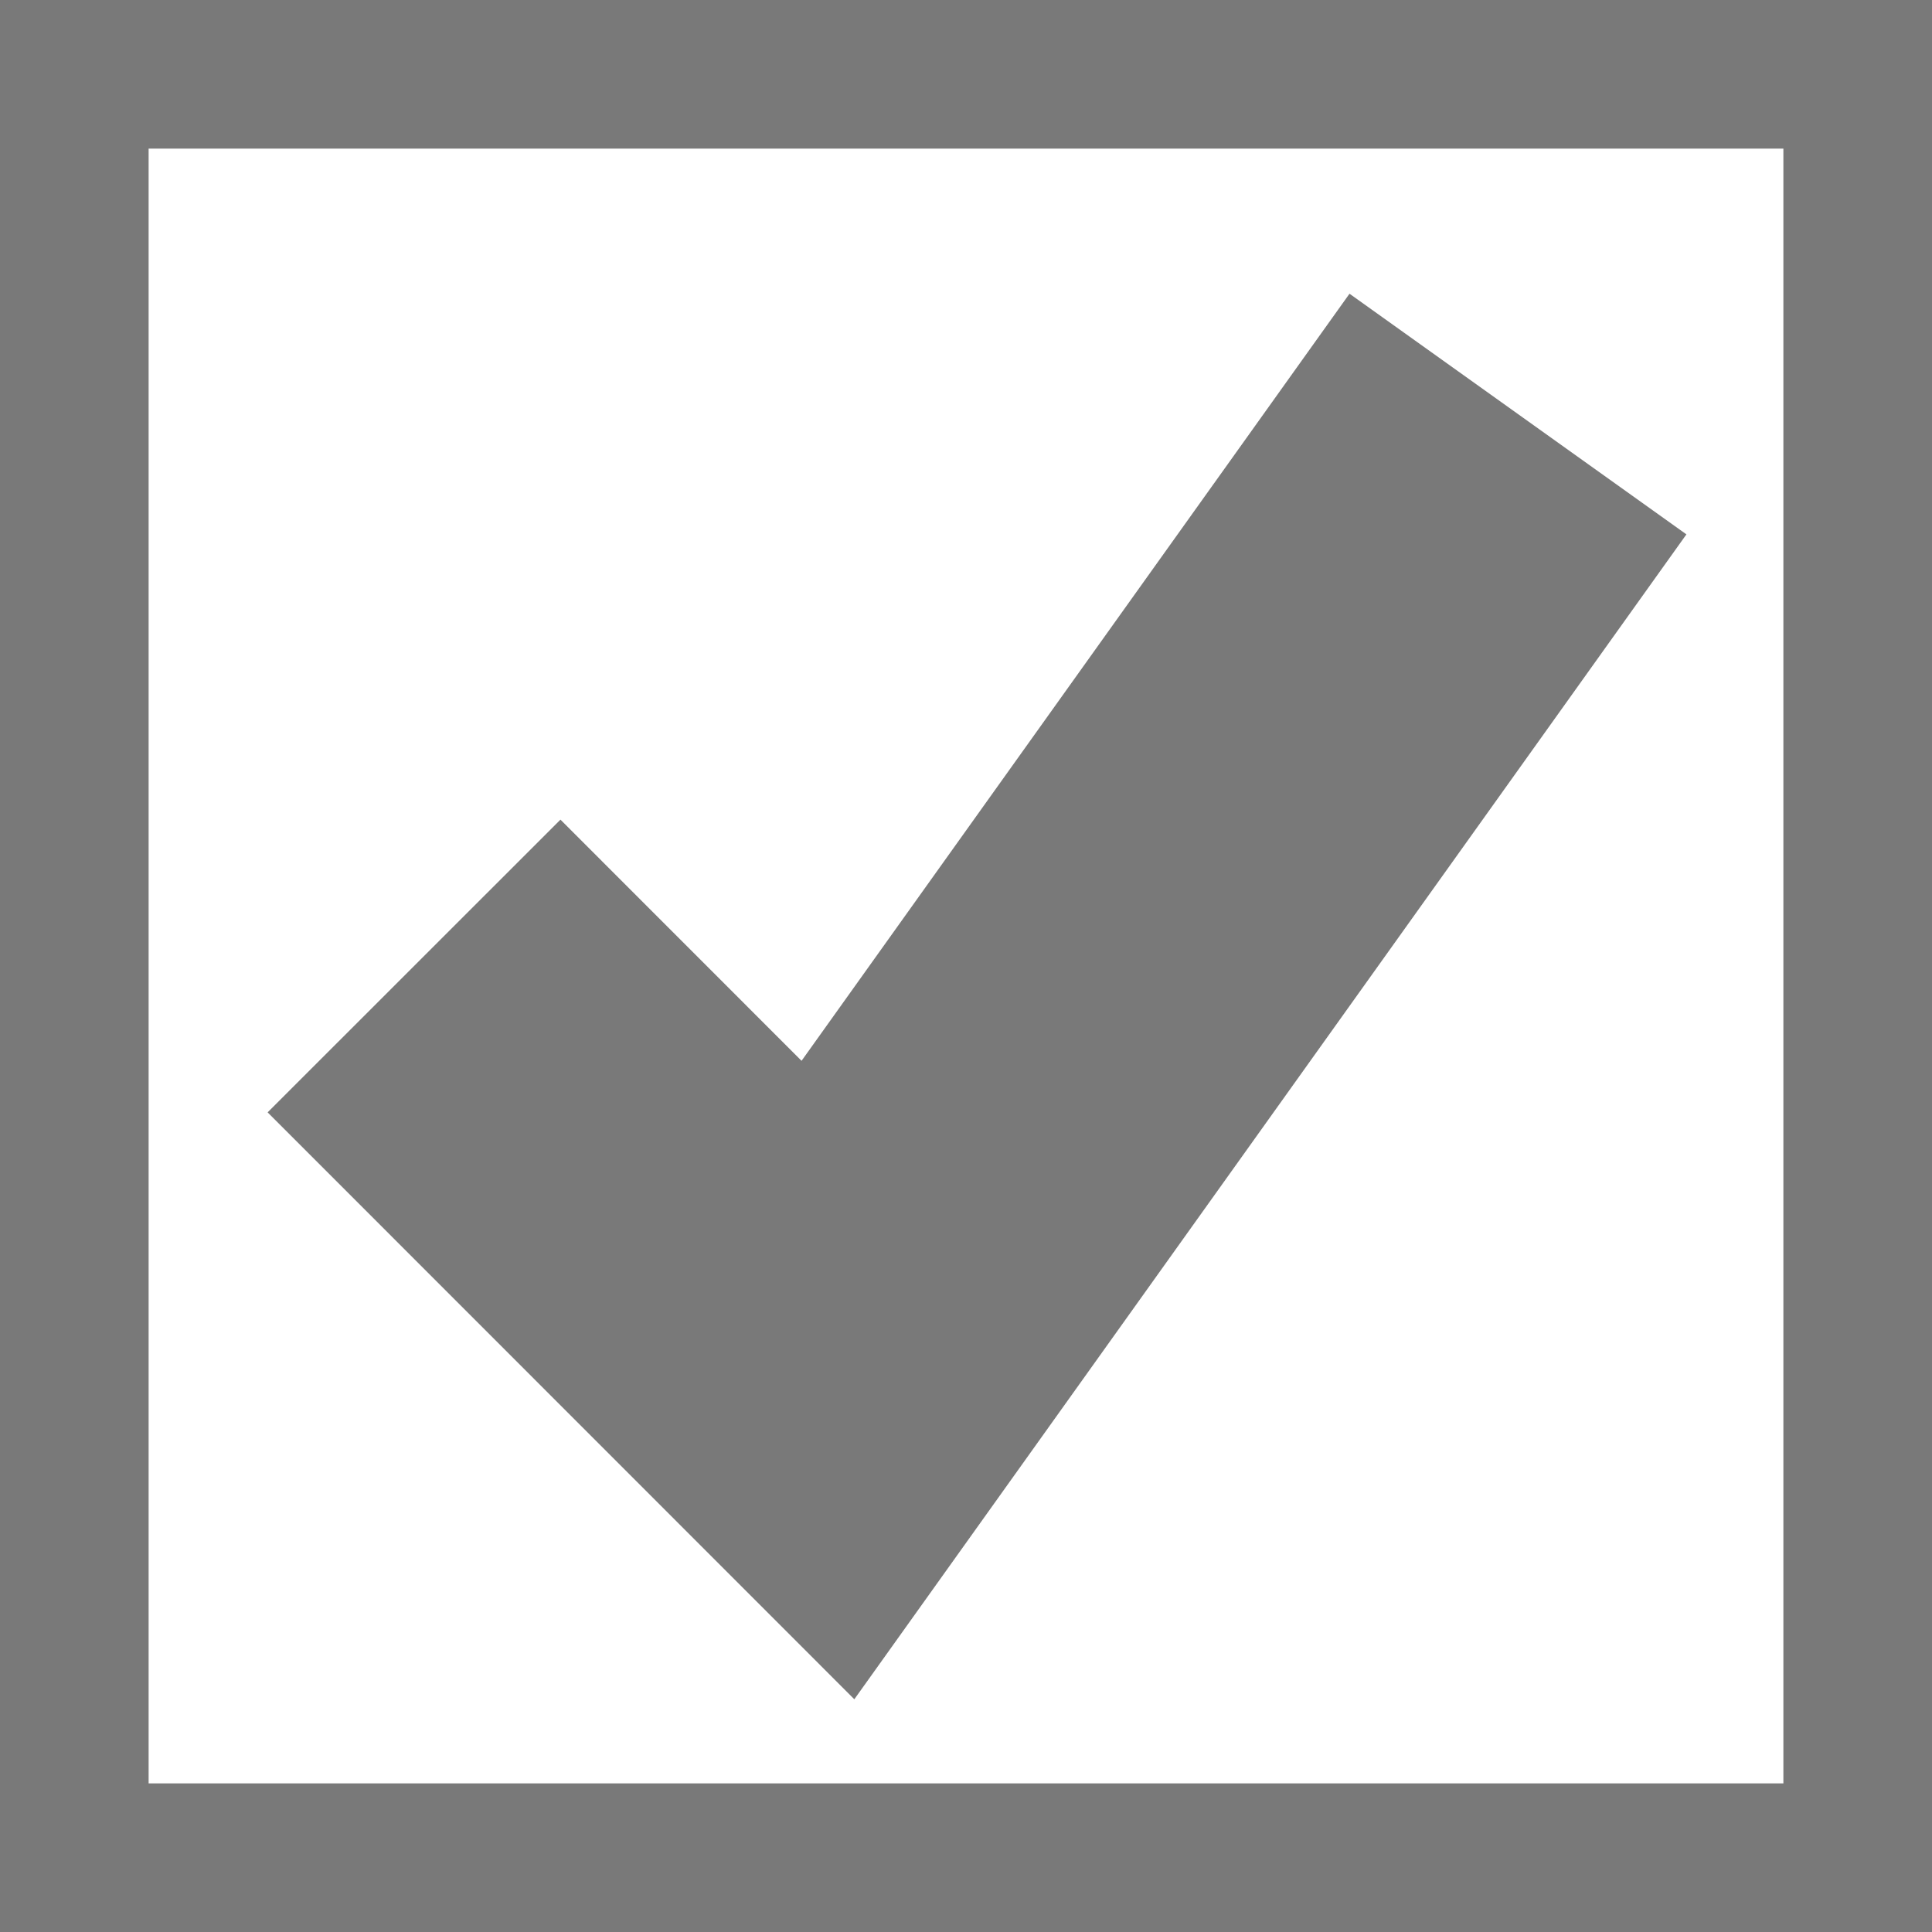
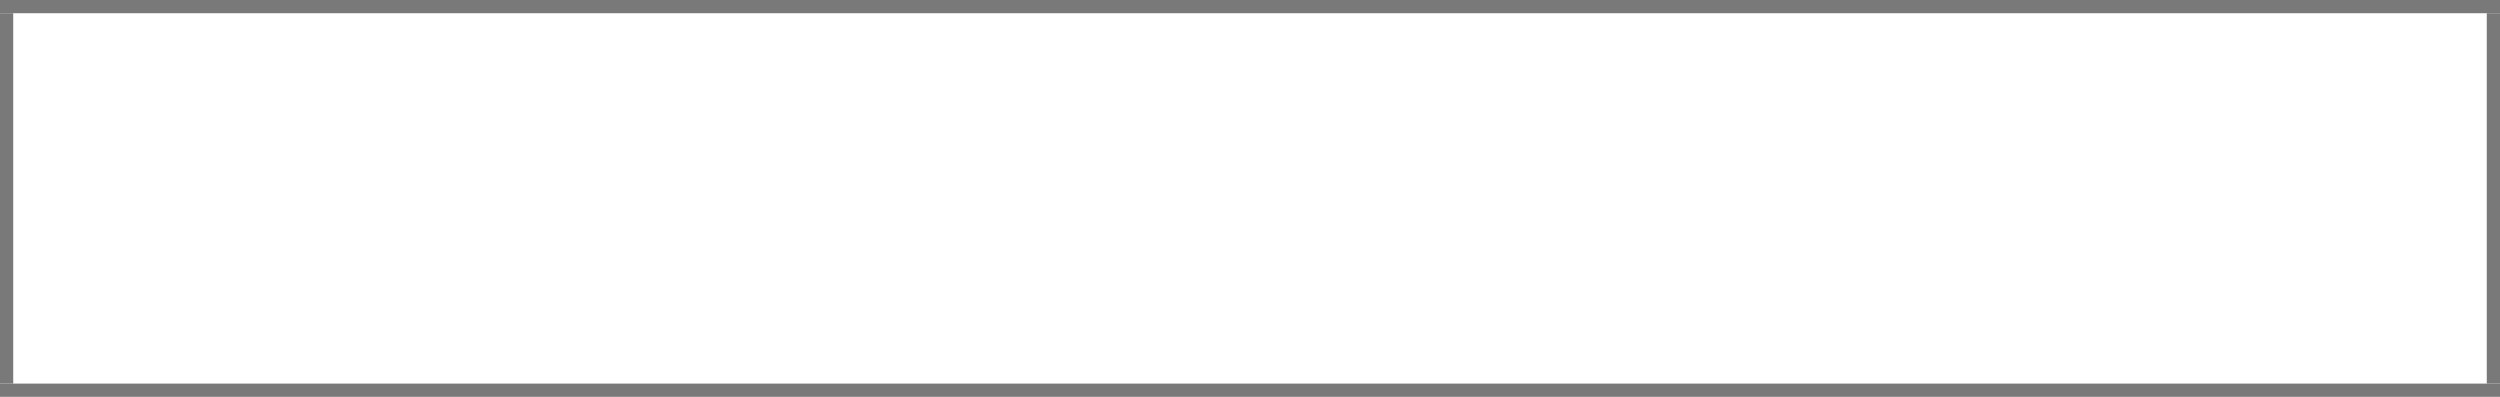
- <svg xmlns="http://www.w3.org/2000/svg" version="1.1" width="13px" height="13px">
-   <defs>
-     <pattern id="BGPattern" patternUnits="userSpaceOnUse" alignment="0 0" imageRepeat="None" />
-   </defs>
-   <g transform="matrix(1 0 0 1 -3244 -198 )">
-     <path d="M 0 0  L 13 0  L 13 13  L 0 13  L 0 0  Z " fill-rule="nonzero" fill="rgba(255, 255, 255, 1)" stroke="none" transform="matrix(1 0 0 1 3244 198 )" class="fill" />
-     <path d="M 0.5 0.5  L 12.5 0.5  L 12.5 12.5  L 0.5 12.5  L 0.5 0.5  Z " stroke-width="1" stroke-dasharray="0" stroke="rgba(121, 121, 121, 1)" fill="none" transform="matrix(1 0 0 1 3244 198 )" class="stroke" stroke-dashoffset="0.5" />
-     <path d="M 2.786 6.5  L 5.571 9.286  L 10.214 2.786  " stroke-width="2.786" stroke-dasharray="0" stroke="rgba(121, 121, 121, 1)" fill="none" transform="matrix(1 0 0 1 3244 198 )" class="stroke btn_check" />
-   </g>
+ <svg xmlns="http://www.w3.org/2000/svg" version="1.1" width="189px" height="30px" viewBox="181 60 189 30">
+   <path d="M 1 1  L 188 1  L 188 29  L 1 29  L 1 1  Z " fill-rule="nonzero" fill="rgba(255, 255, 255, 1)" stroke="none" transform="matrix(1 0 0 1 181 60 )" class="fill" />
+   <path d="M 0.5 1  L 0.5 29  " stroke-width="1" stroke-dasharray="0" stroke="rgba(121, 121, 121, 1)" fill="none" transform="matrix(1 0 0 1 181 60 )" class="stroke" />
+   <path d="M 0 0.5  L 189 0.5  " stroke-width="1" stroke-dasharray="0" stroke="rgba(121, 121, 121, 1)" fill="none" transform="matrix(1 0 0 1 181 60 )" class="stroke" />
+   <path d="M 188.5 1  L 188.5 29  " stroke-width="1" stroke-dasharray="0" stroke="rgba(121, 121, 121, 1)" fill="none" transform="matrix(1 0 0 1 181 60 )" class="stroke" />
+   <path d="M 0 29.5  L 189 29.5  " stroke-width="1" stroke-dasharray="0" stroke="rgba(121, 121, 121, 1)" fill="none" transform="matrix(1 0 0 1 181 60 )" class="stroke" />
</svg>
